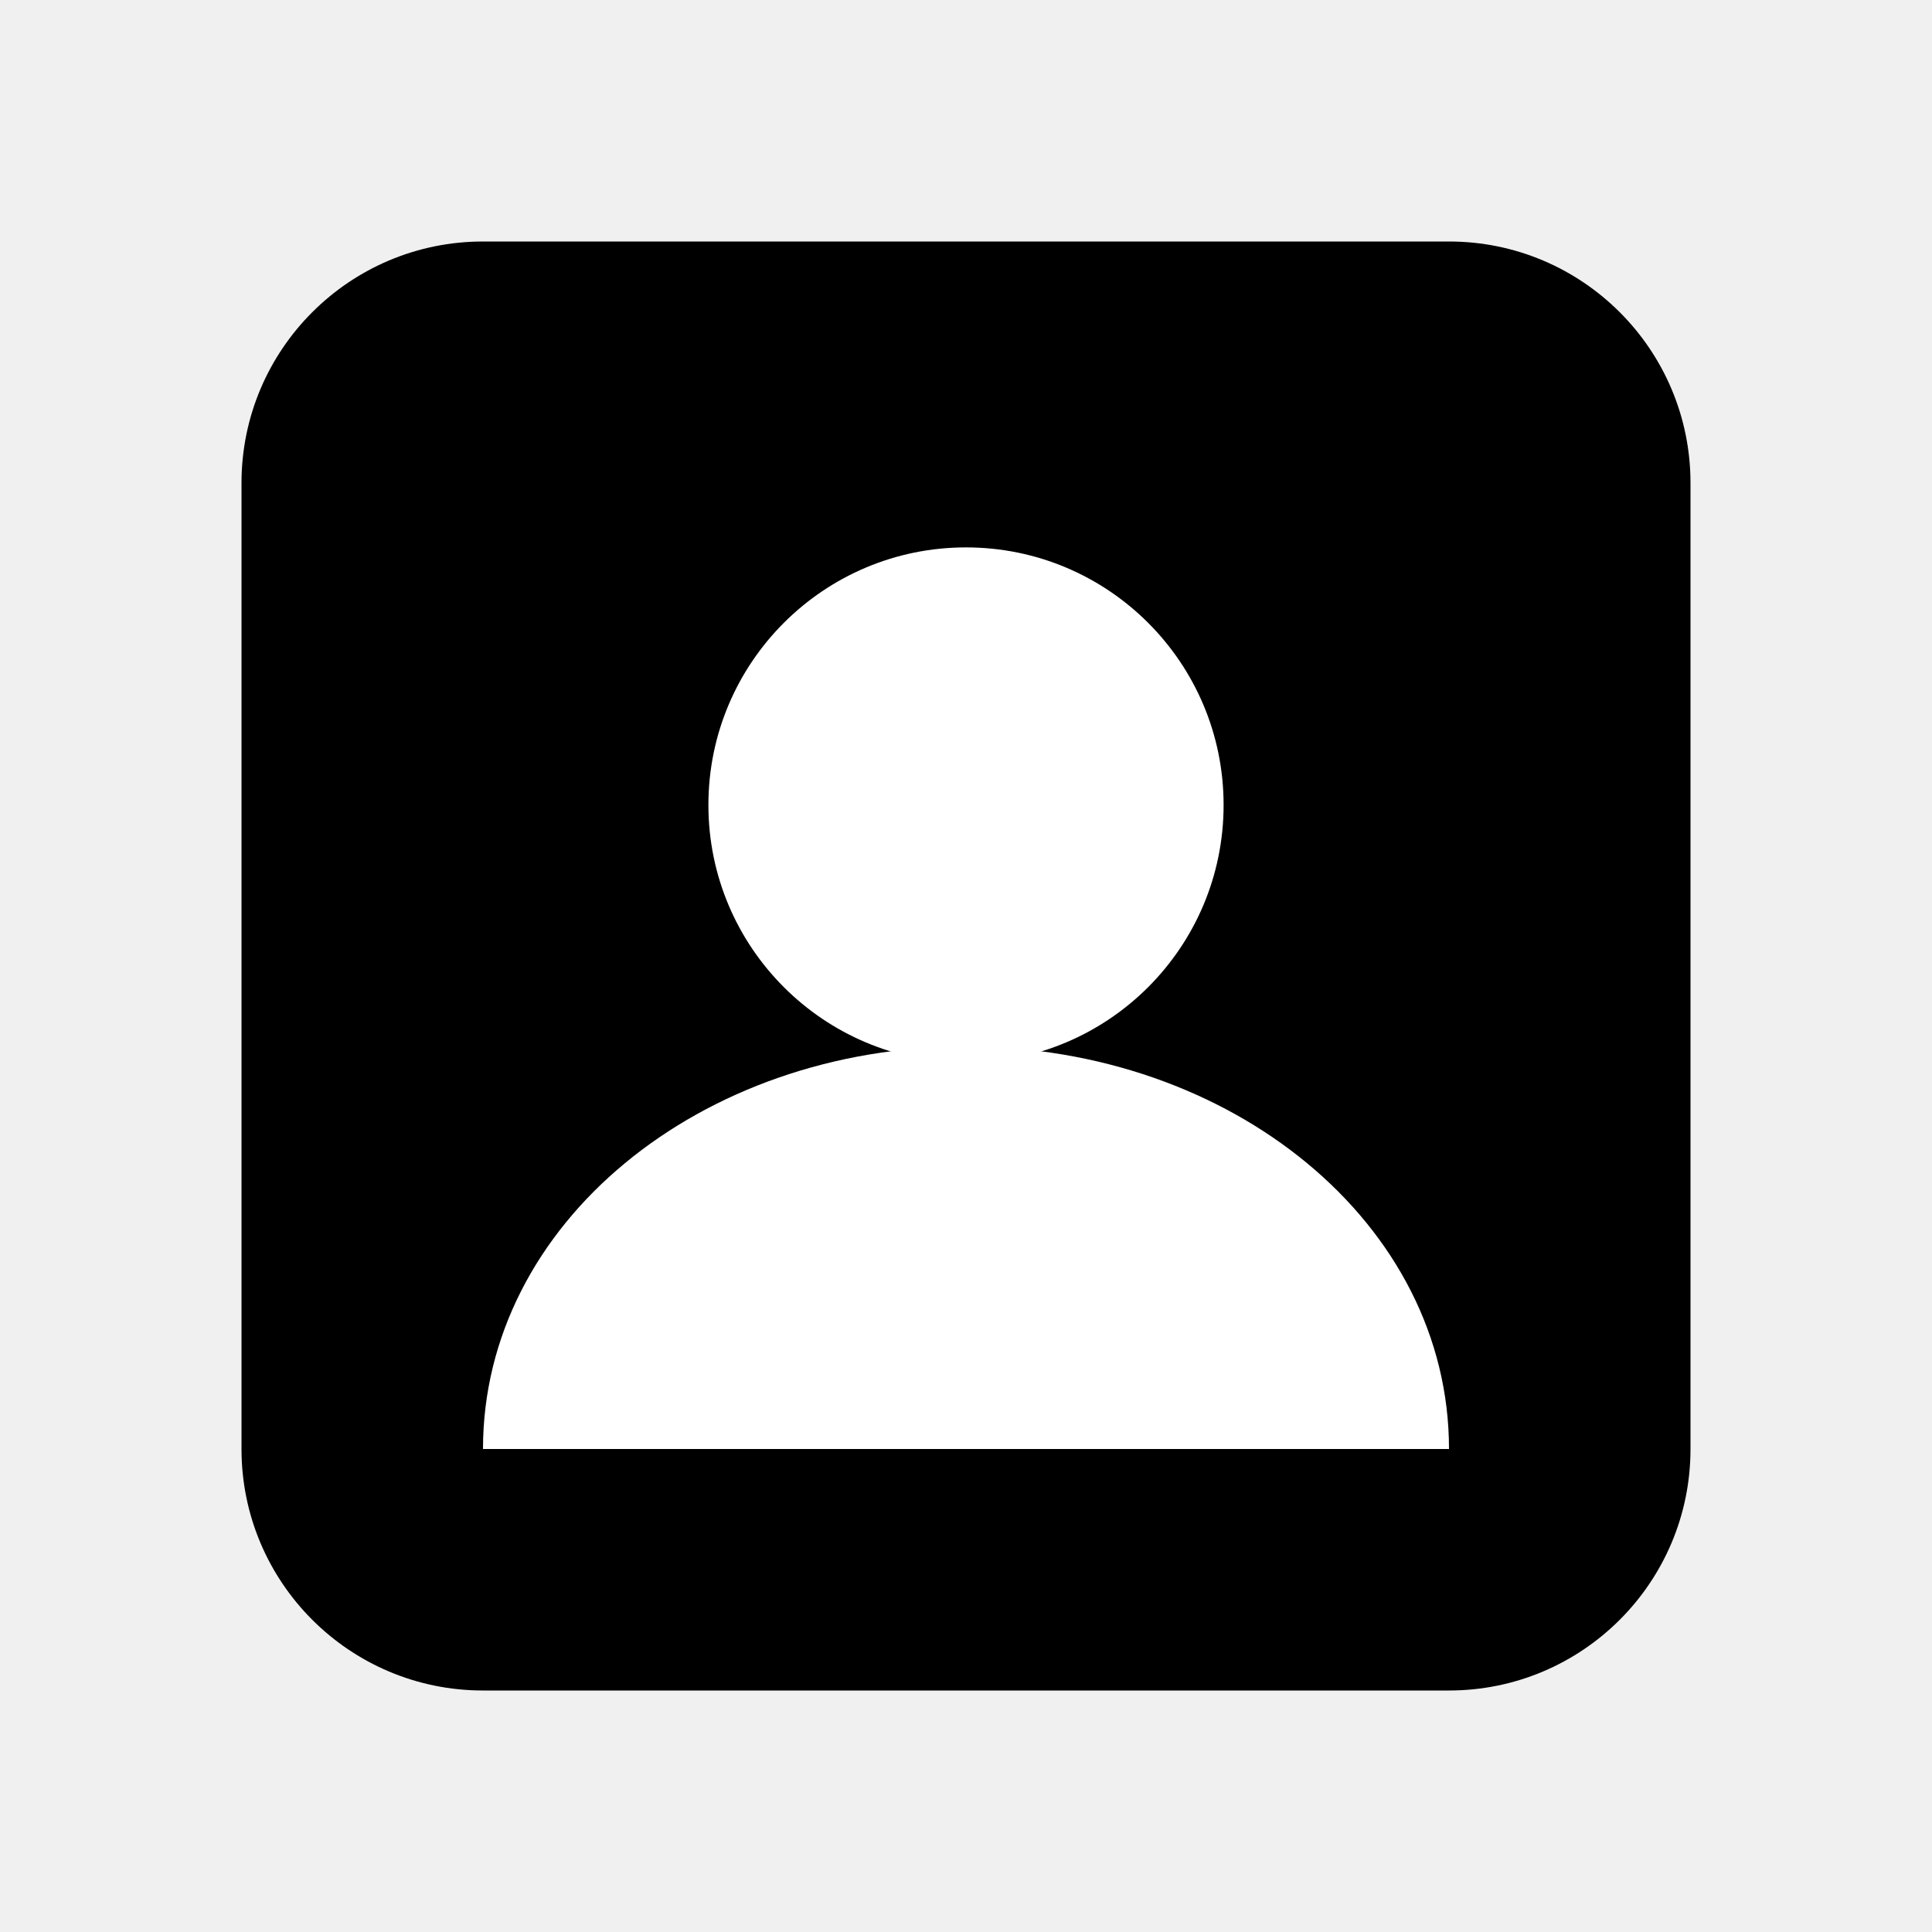
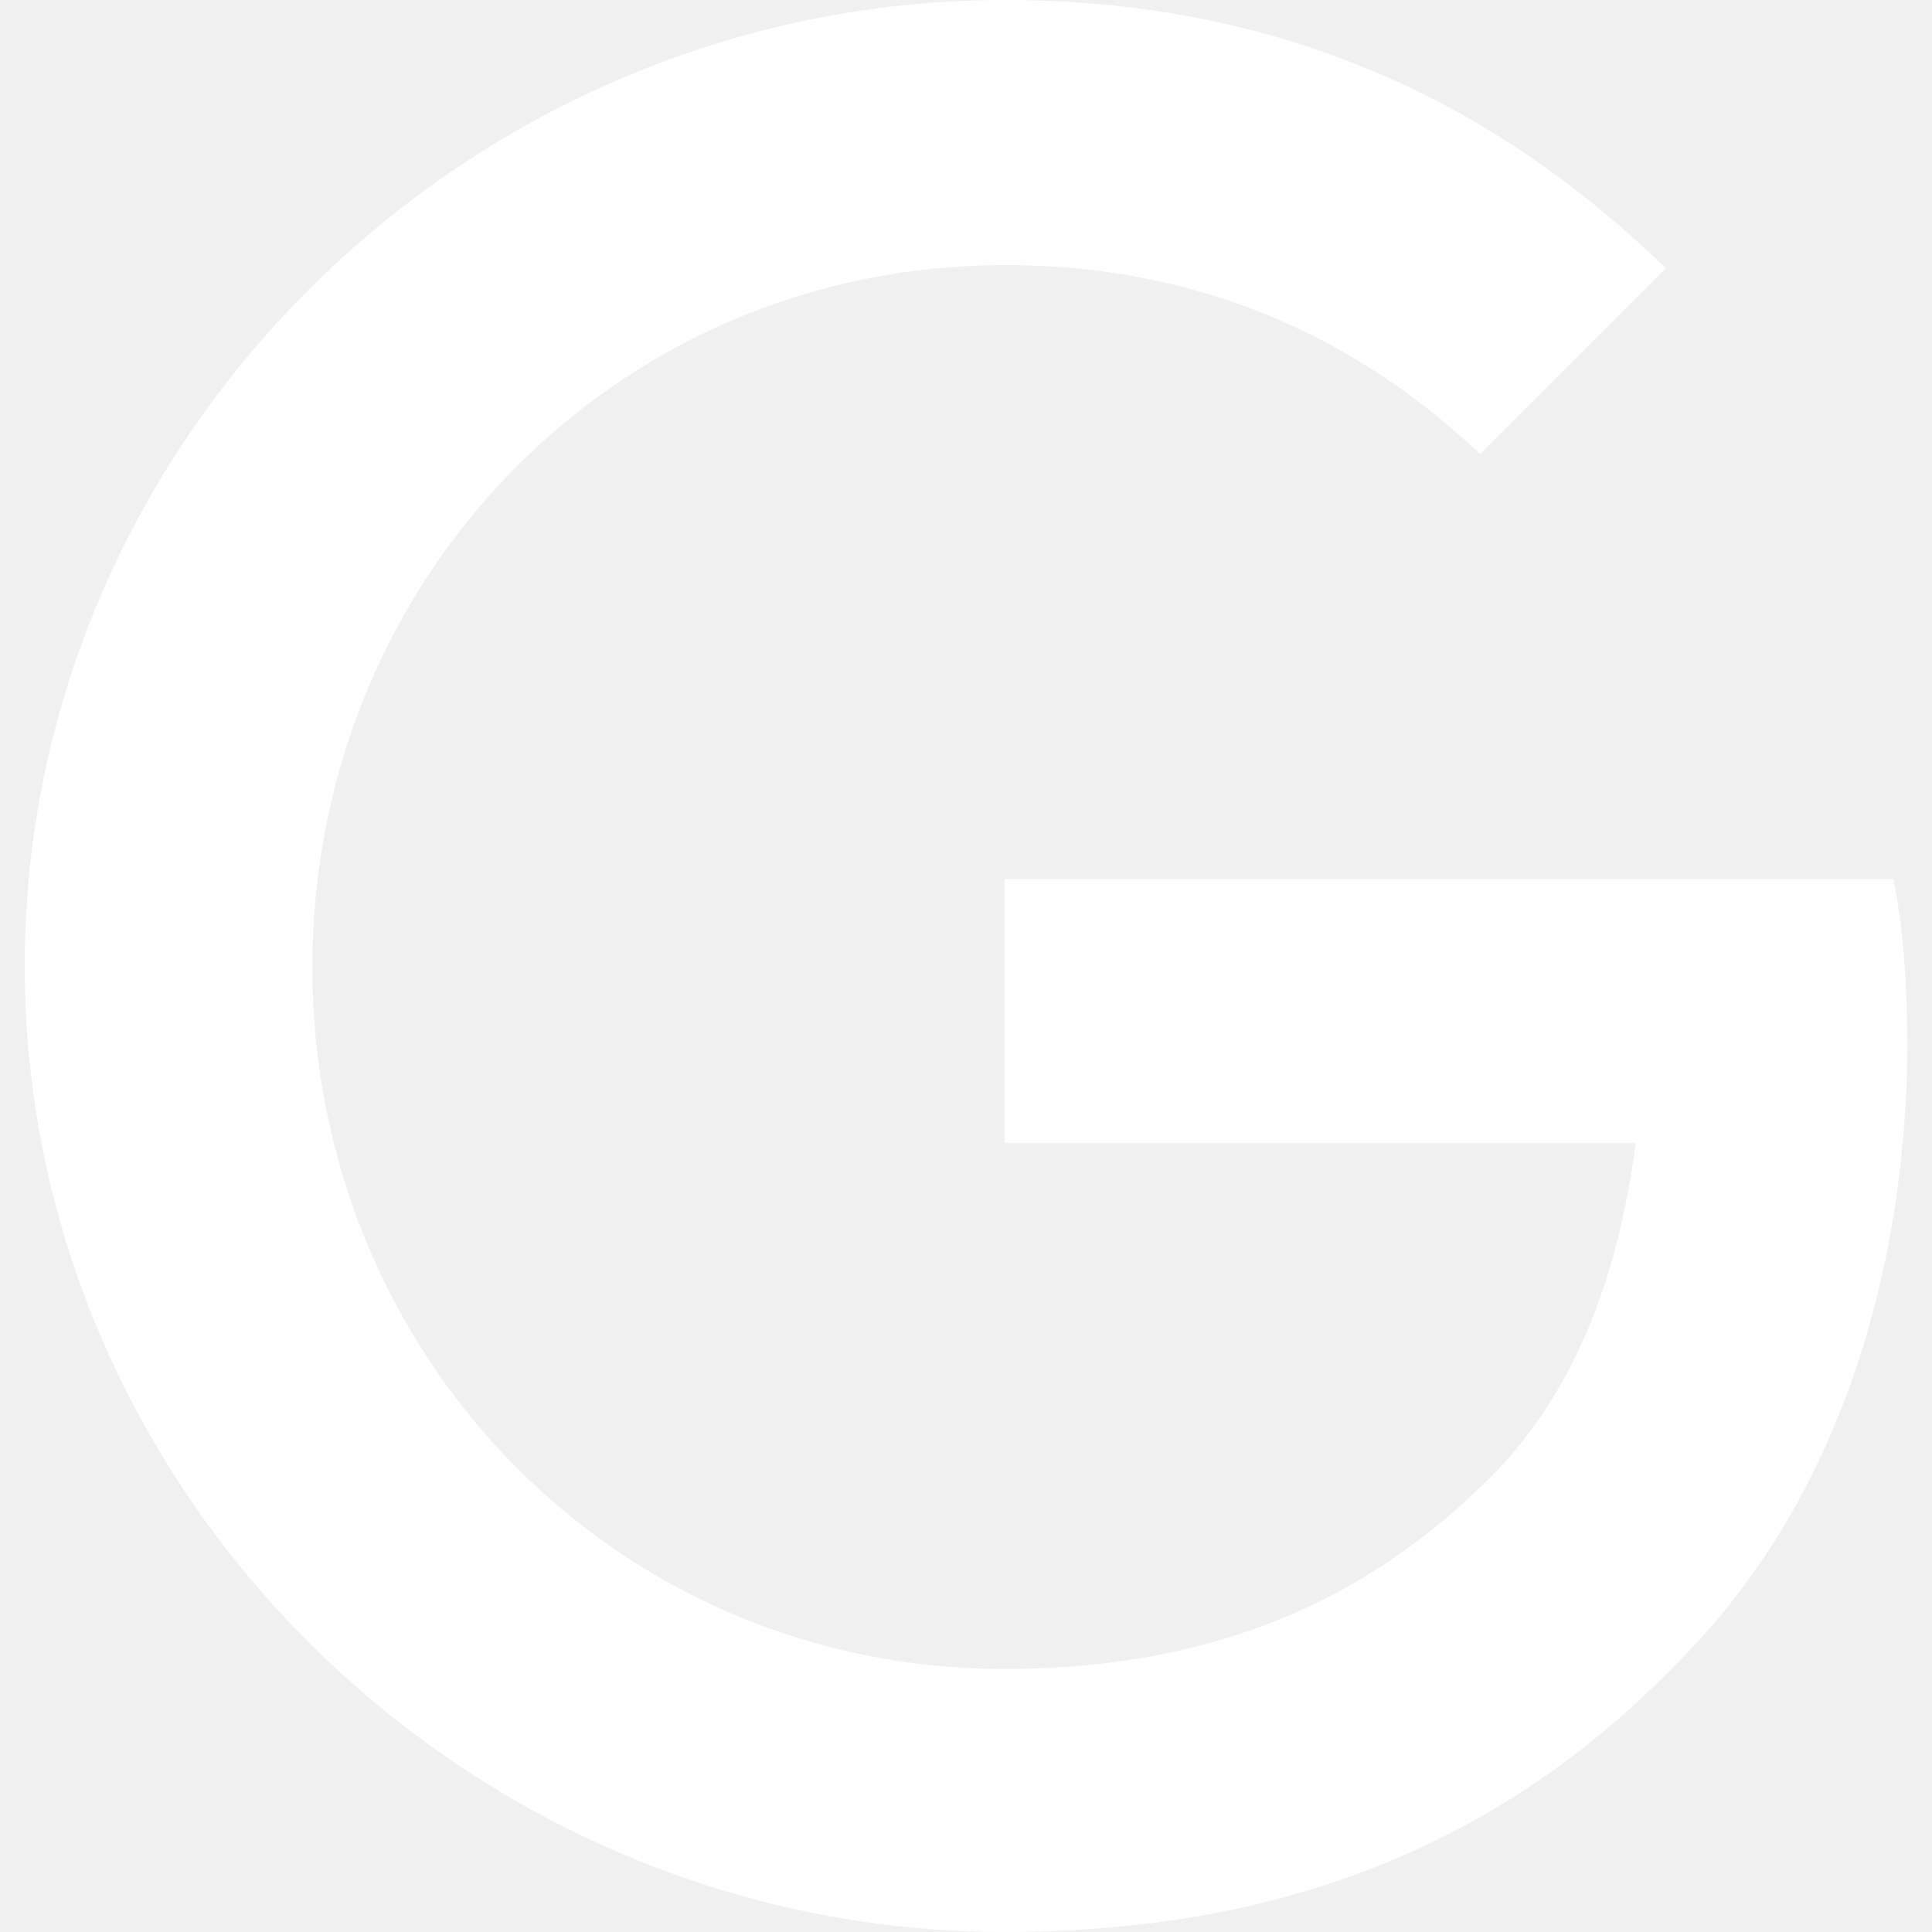
- <svg aria-hidden="true" viewBox="0 0 24 24">
-   <rect x="3" y="3" width="18" height="18" rx="3" />
-   <circle cx="12" cy="10" r="3.2" fill="#ffffff" />
-   <path d="M6 18c0-2.8 2.7-5 6-5s6 2.2 6 5" fill="#ffffff" />
+ <svg xmlns="http://www.w3.org/2000/svg" fill="#FFFFFF" aria-hidden="true" viewBox="0 0 24 24">
+   <path d="M12.48 10.92v3.28h7.84c-.24 1.84-.853 3.187-1.787 4.133-1.147 1.147-2.933 2.4-6.053 2.4-4.827 0-8.6-3.893-8.6-8.72s3.773-8.72 8.6-8.72c2.6 0 4.507 1.027 5.907 2.347l2.307-2.307C18.747 1.44 16.133 0 12.48 0 5.867 0 .307 5.387.307 12s5.56 12 12.173 12c3.573 0 6.267-1.173 8.373-3.36 2.16-2.16 2.84-5.213 2.84-7.667 0-.76-.053-1.467-.173-2.053H12.48z" />
</svg>
